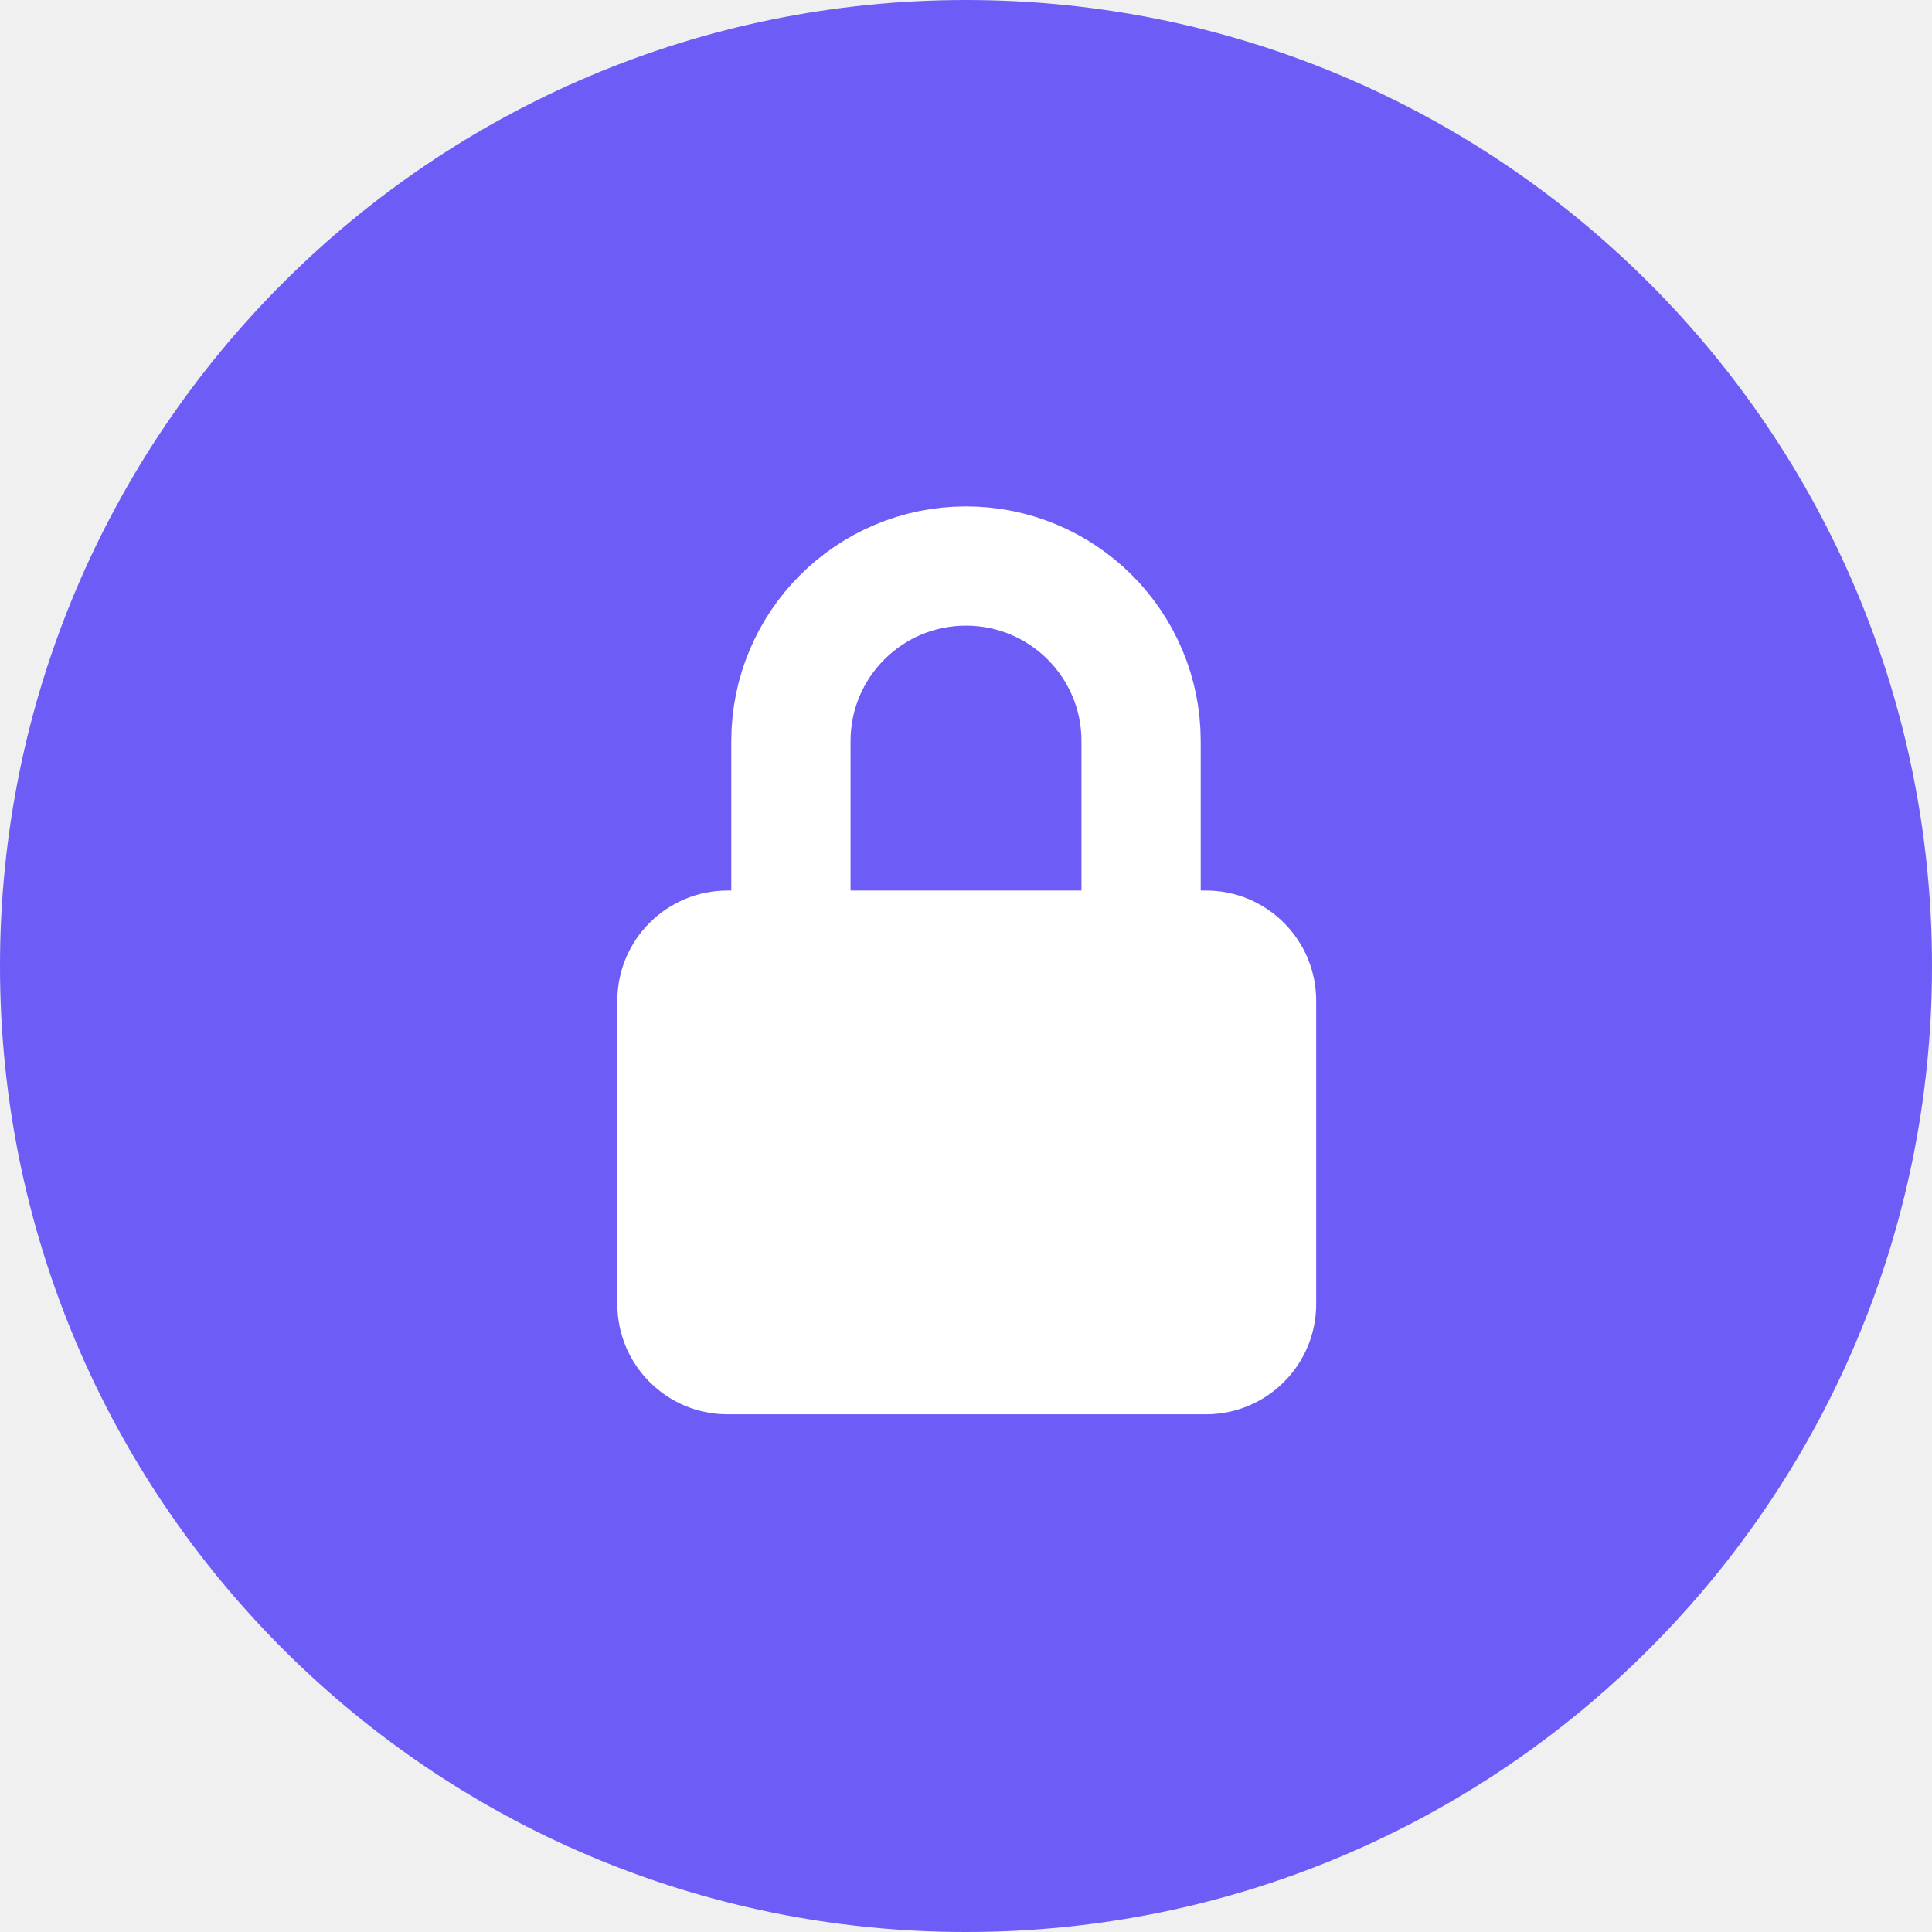
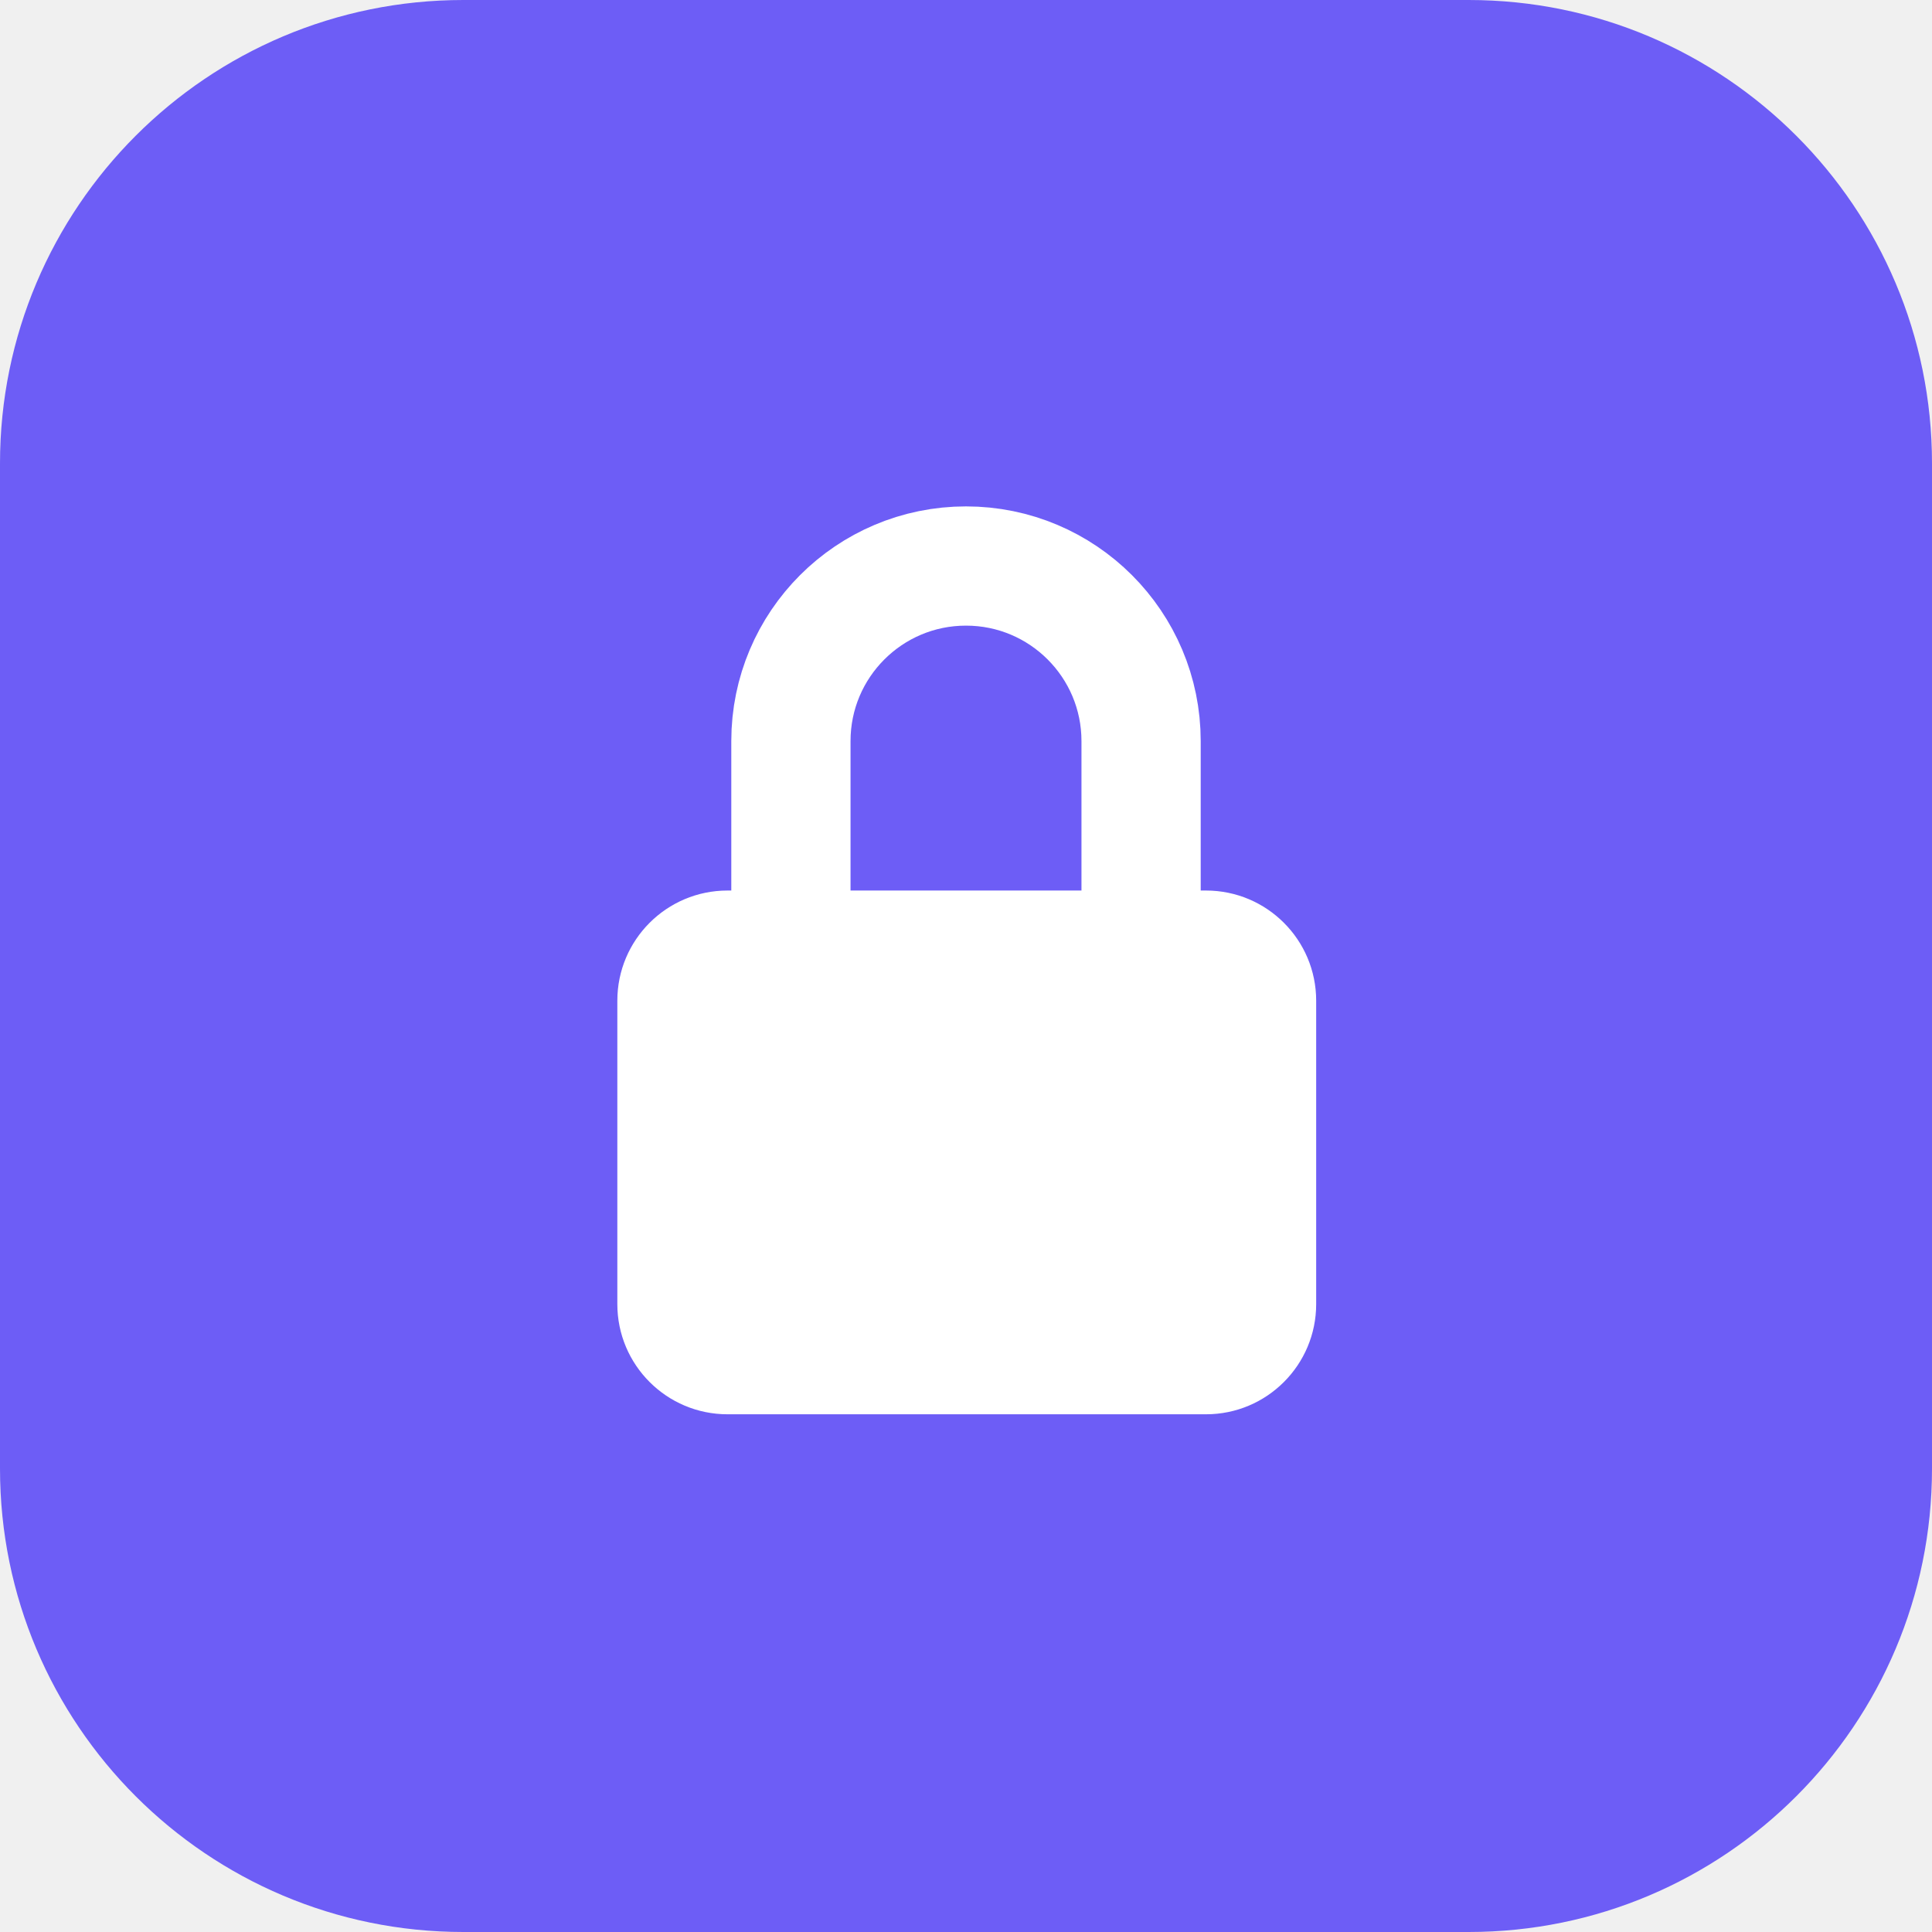
<svg xmlns="http://www.w3.org/2000/svg" width="128" height="128" viewBox="0 0 128 128">
-   <circle cx="64" cy="64" r="64" fill="#6D5DF6" />
+   <rect x="0" y="0" width="128" height="128" rx="30.7" fill="#6D5DF6" />
  <g>
    <rect x="40.9" y="59" width="46.3" height="34.7" rx="7.3" fill="#FFFFFF" />
    <path d="M52.4 59V49.1A11.6 11.6 0 0 1 75.6 49.1V59" fill="none" stroke="#FFFFFF" stroke-width="7.9" stroke-linecap="round" stroke-linejoin="round" />
  </g>
</svg>
